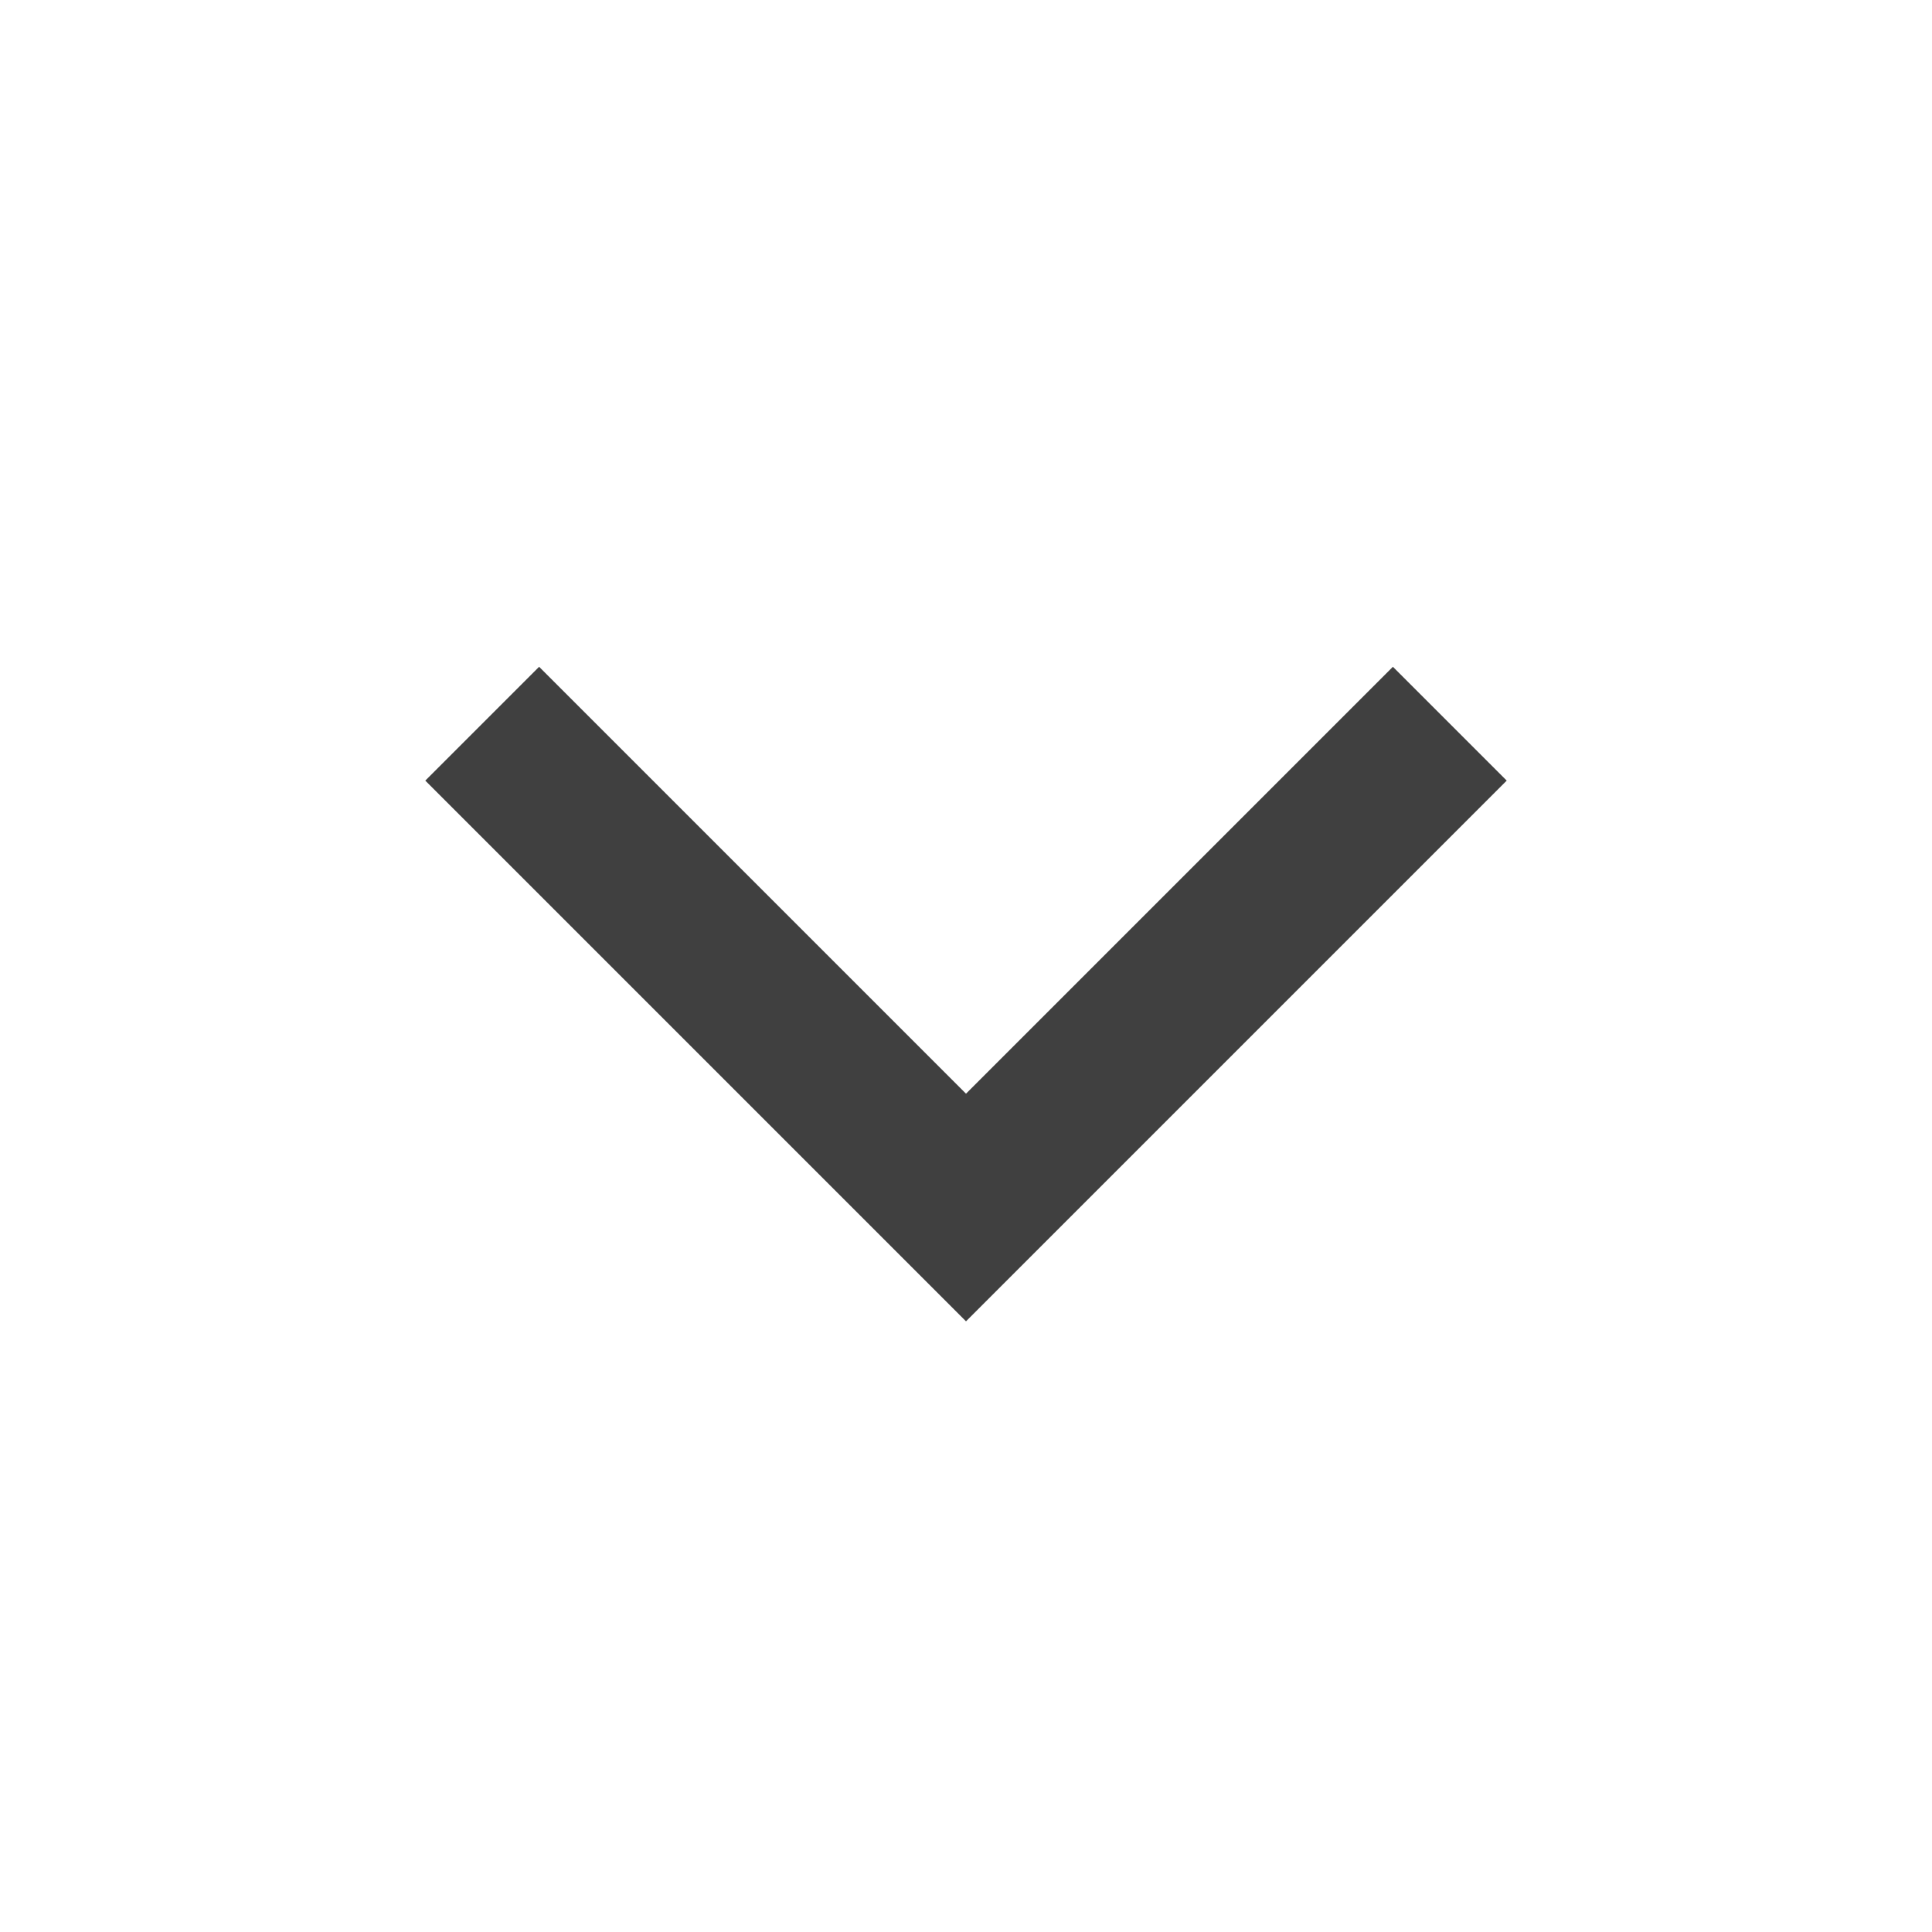
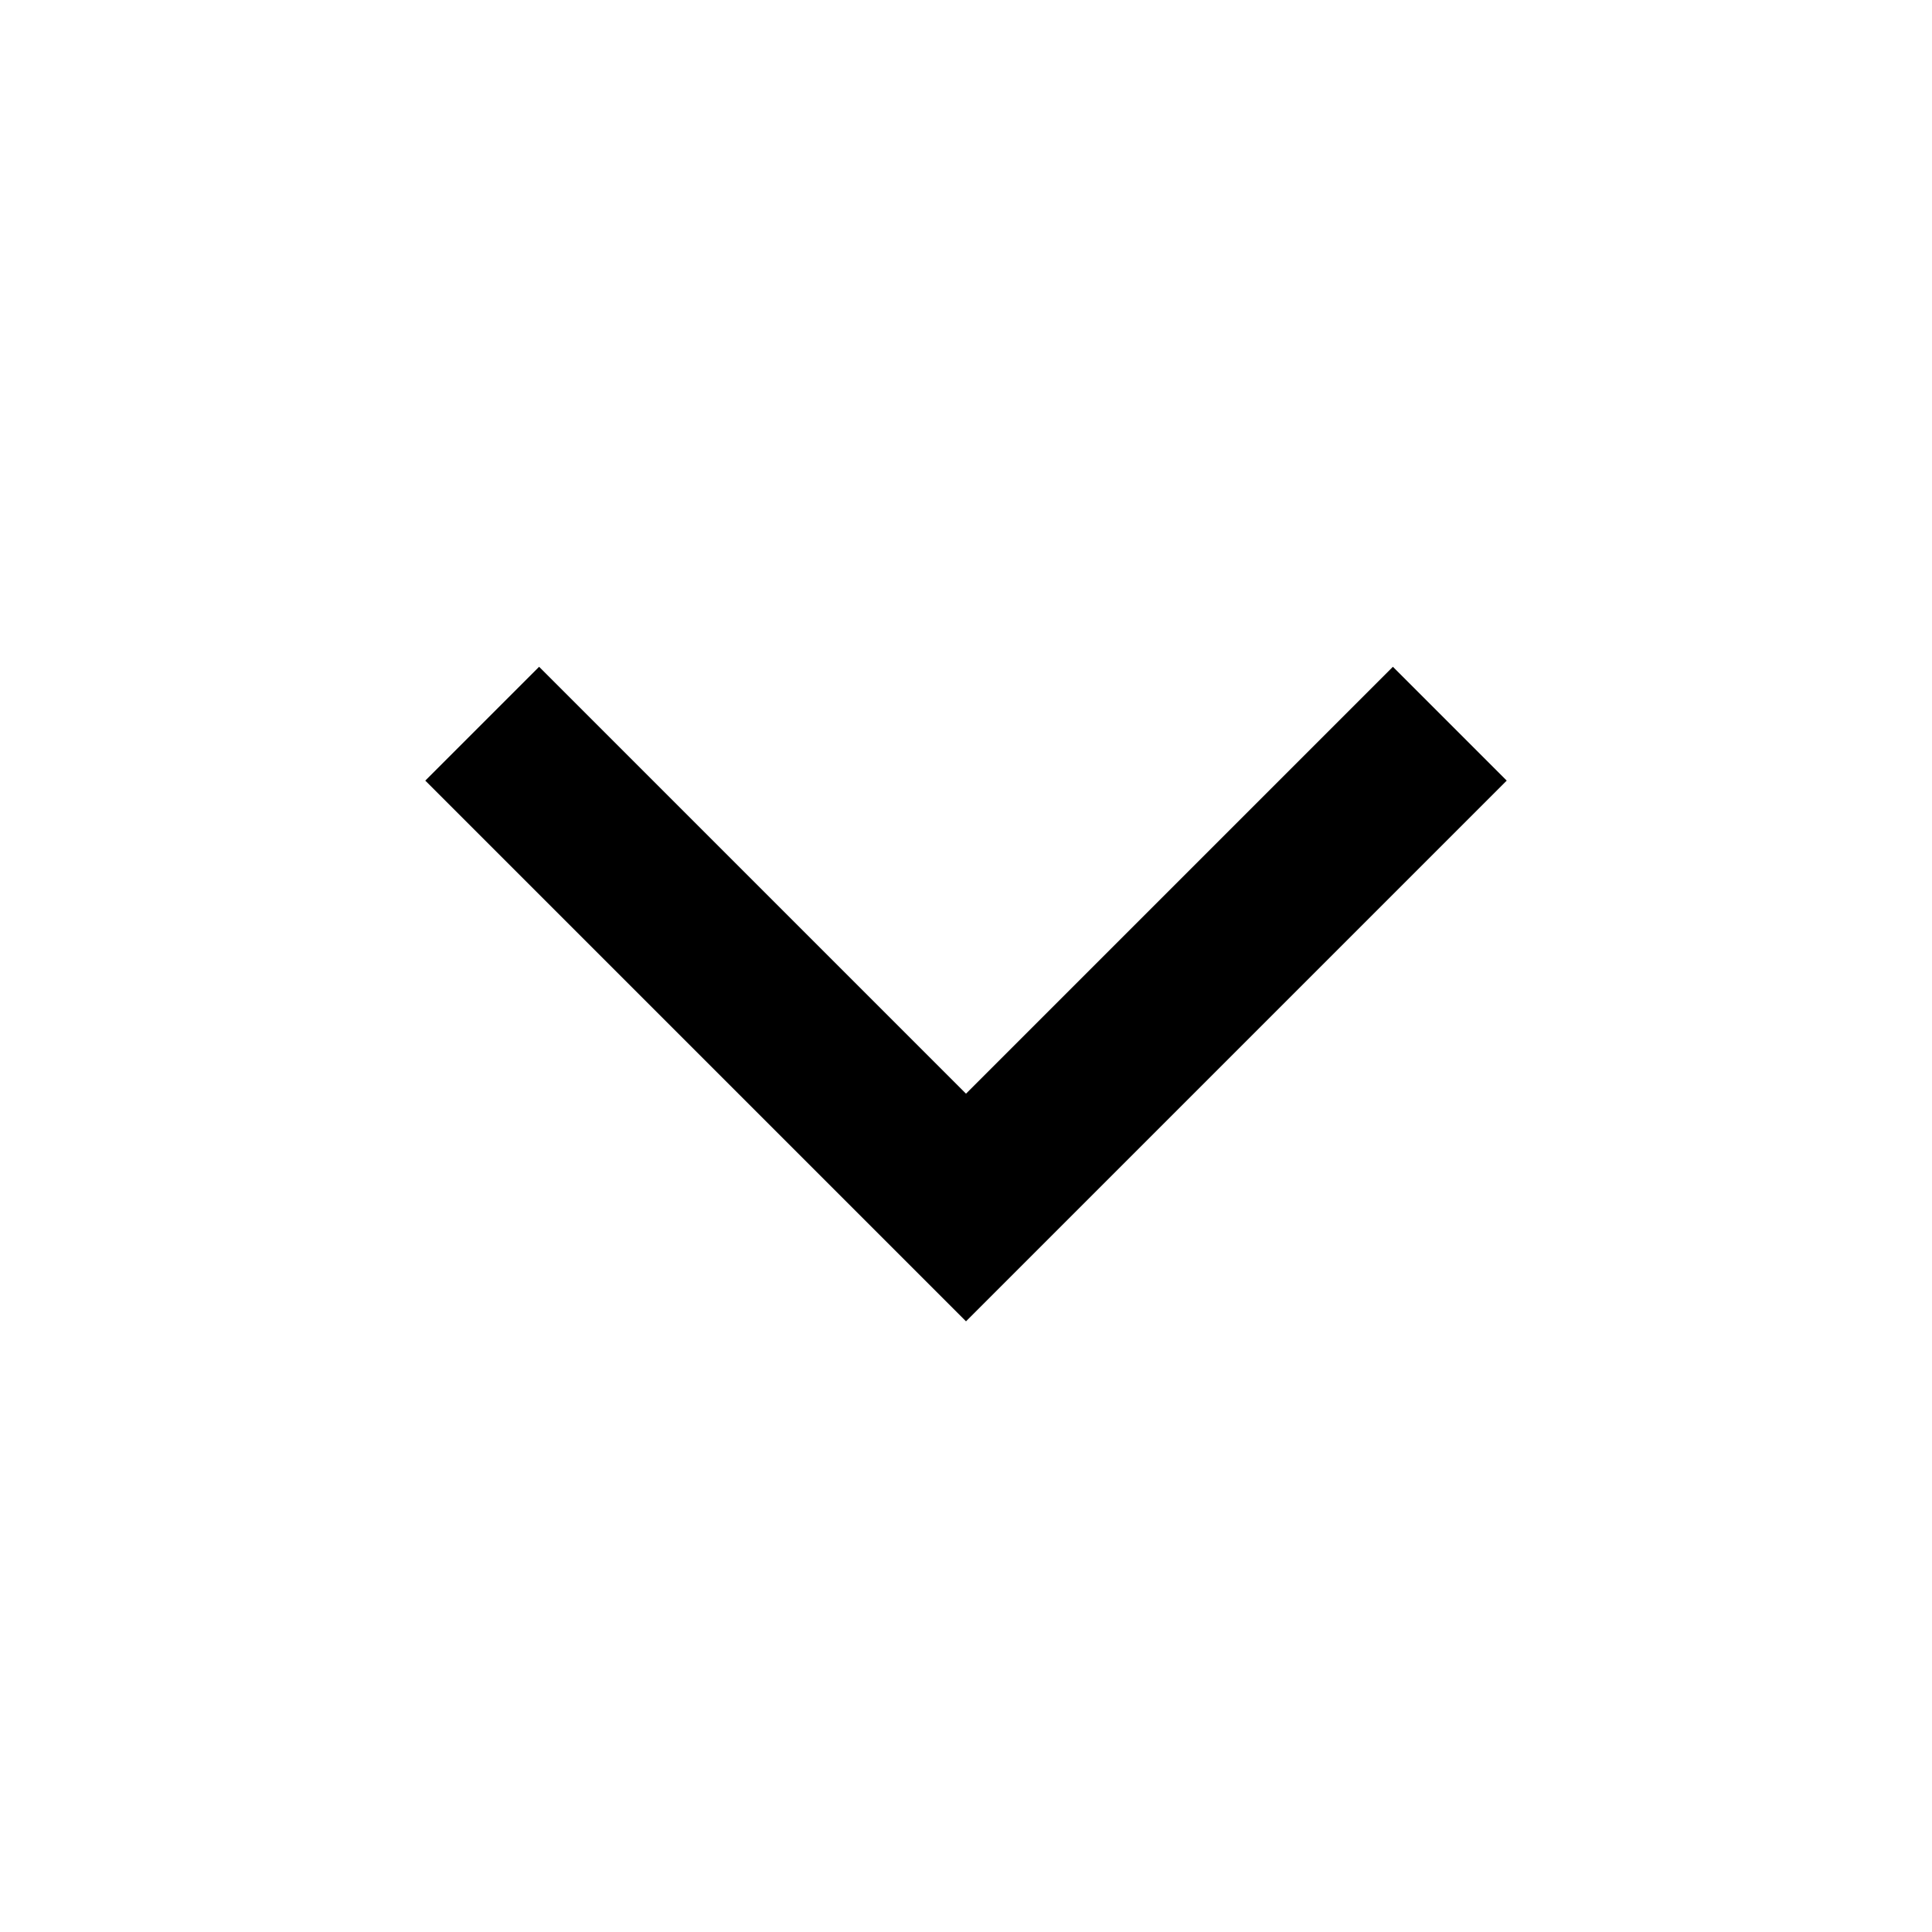
<svg xmlns="http://www.w3.org/2000/svg" width="24" height="24" viewBox="0 0 24 24">
-   <g id="expand" style="opacity:0.75;">
-     <path id="arrow" d="M17.303 8.283l-5.303 5.303-5.303-5.303-1.414 1.414 6.717 6.717 6.717-6.717z" />
+   <g id="expand">
+     <path id="arrow" d="M17.303 8.283L12 13.586 6.697 8.283 5.283 9.697 12 16.414l6.717-6.717z" />
  </g>
</svg>
